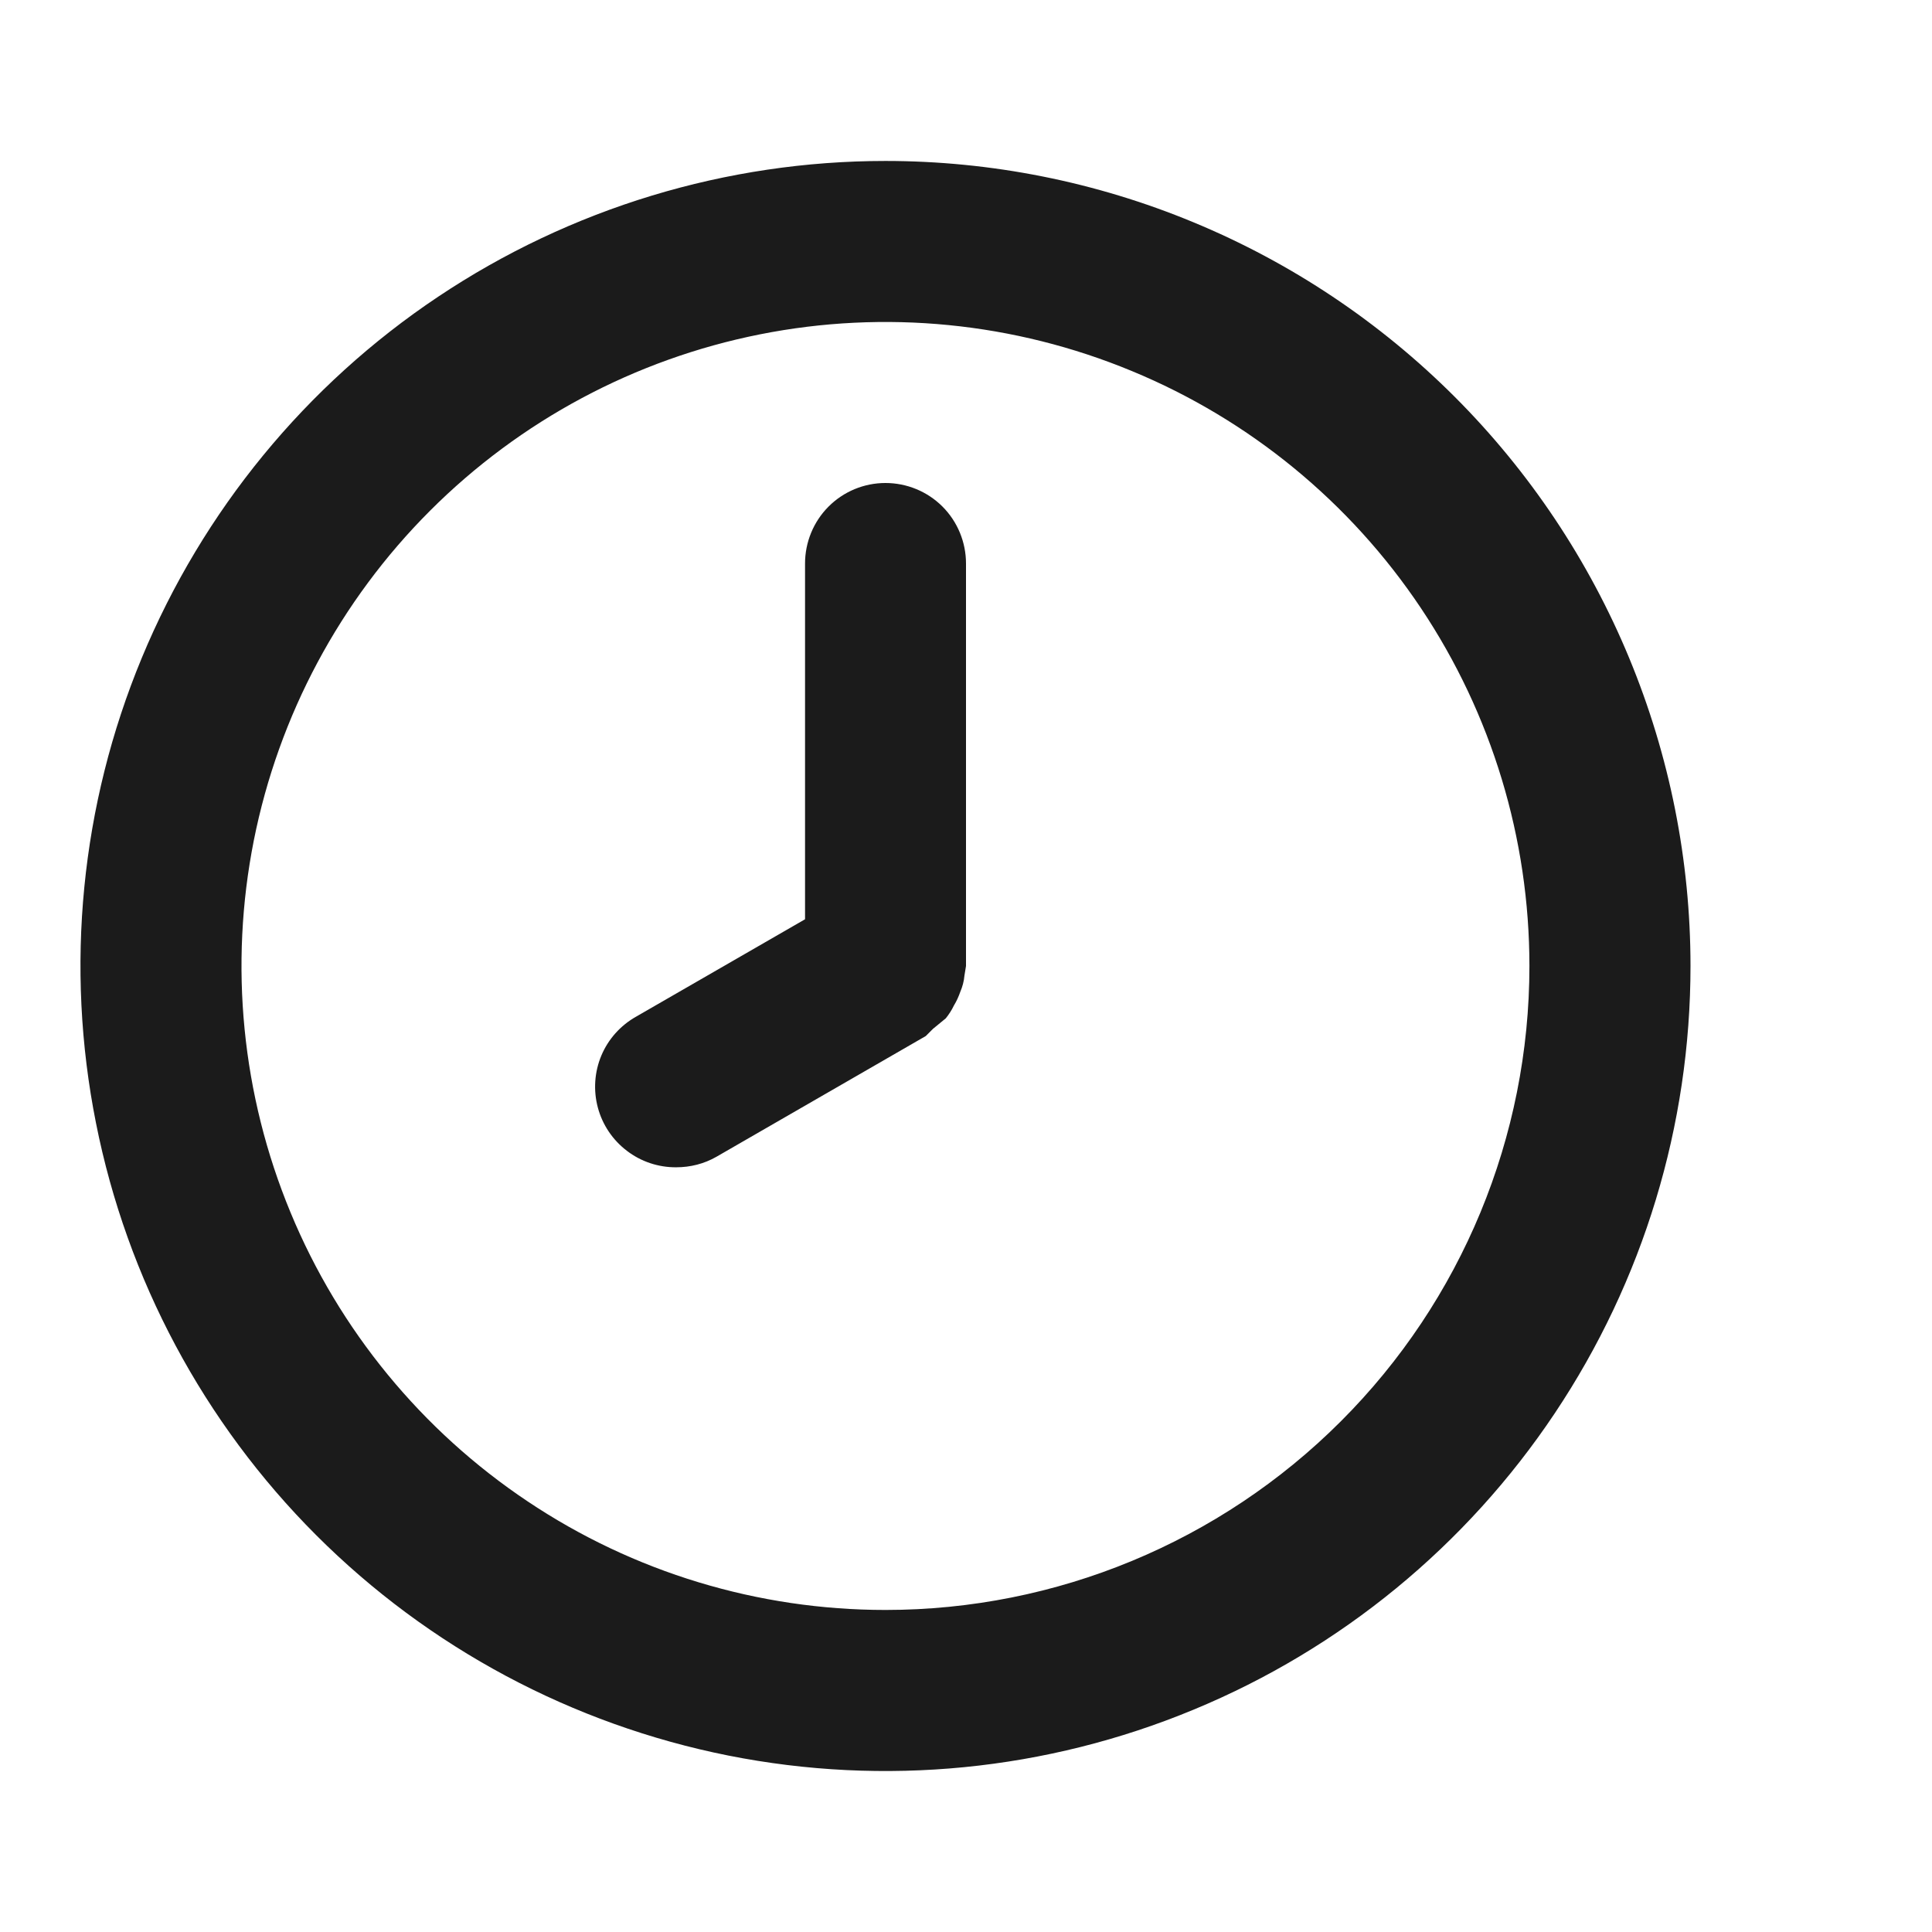
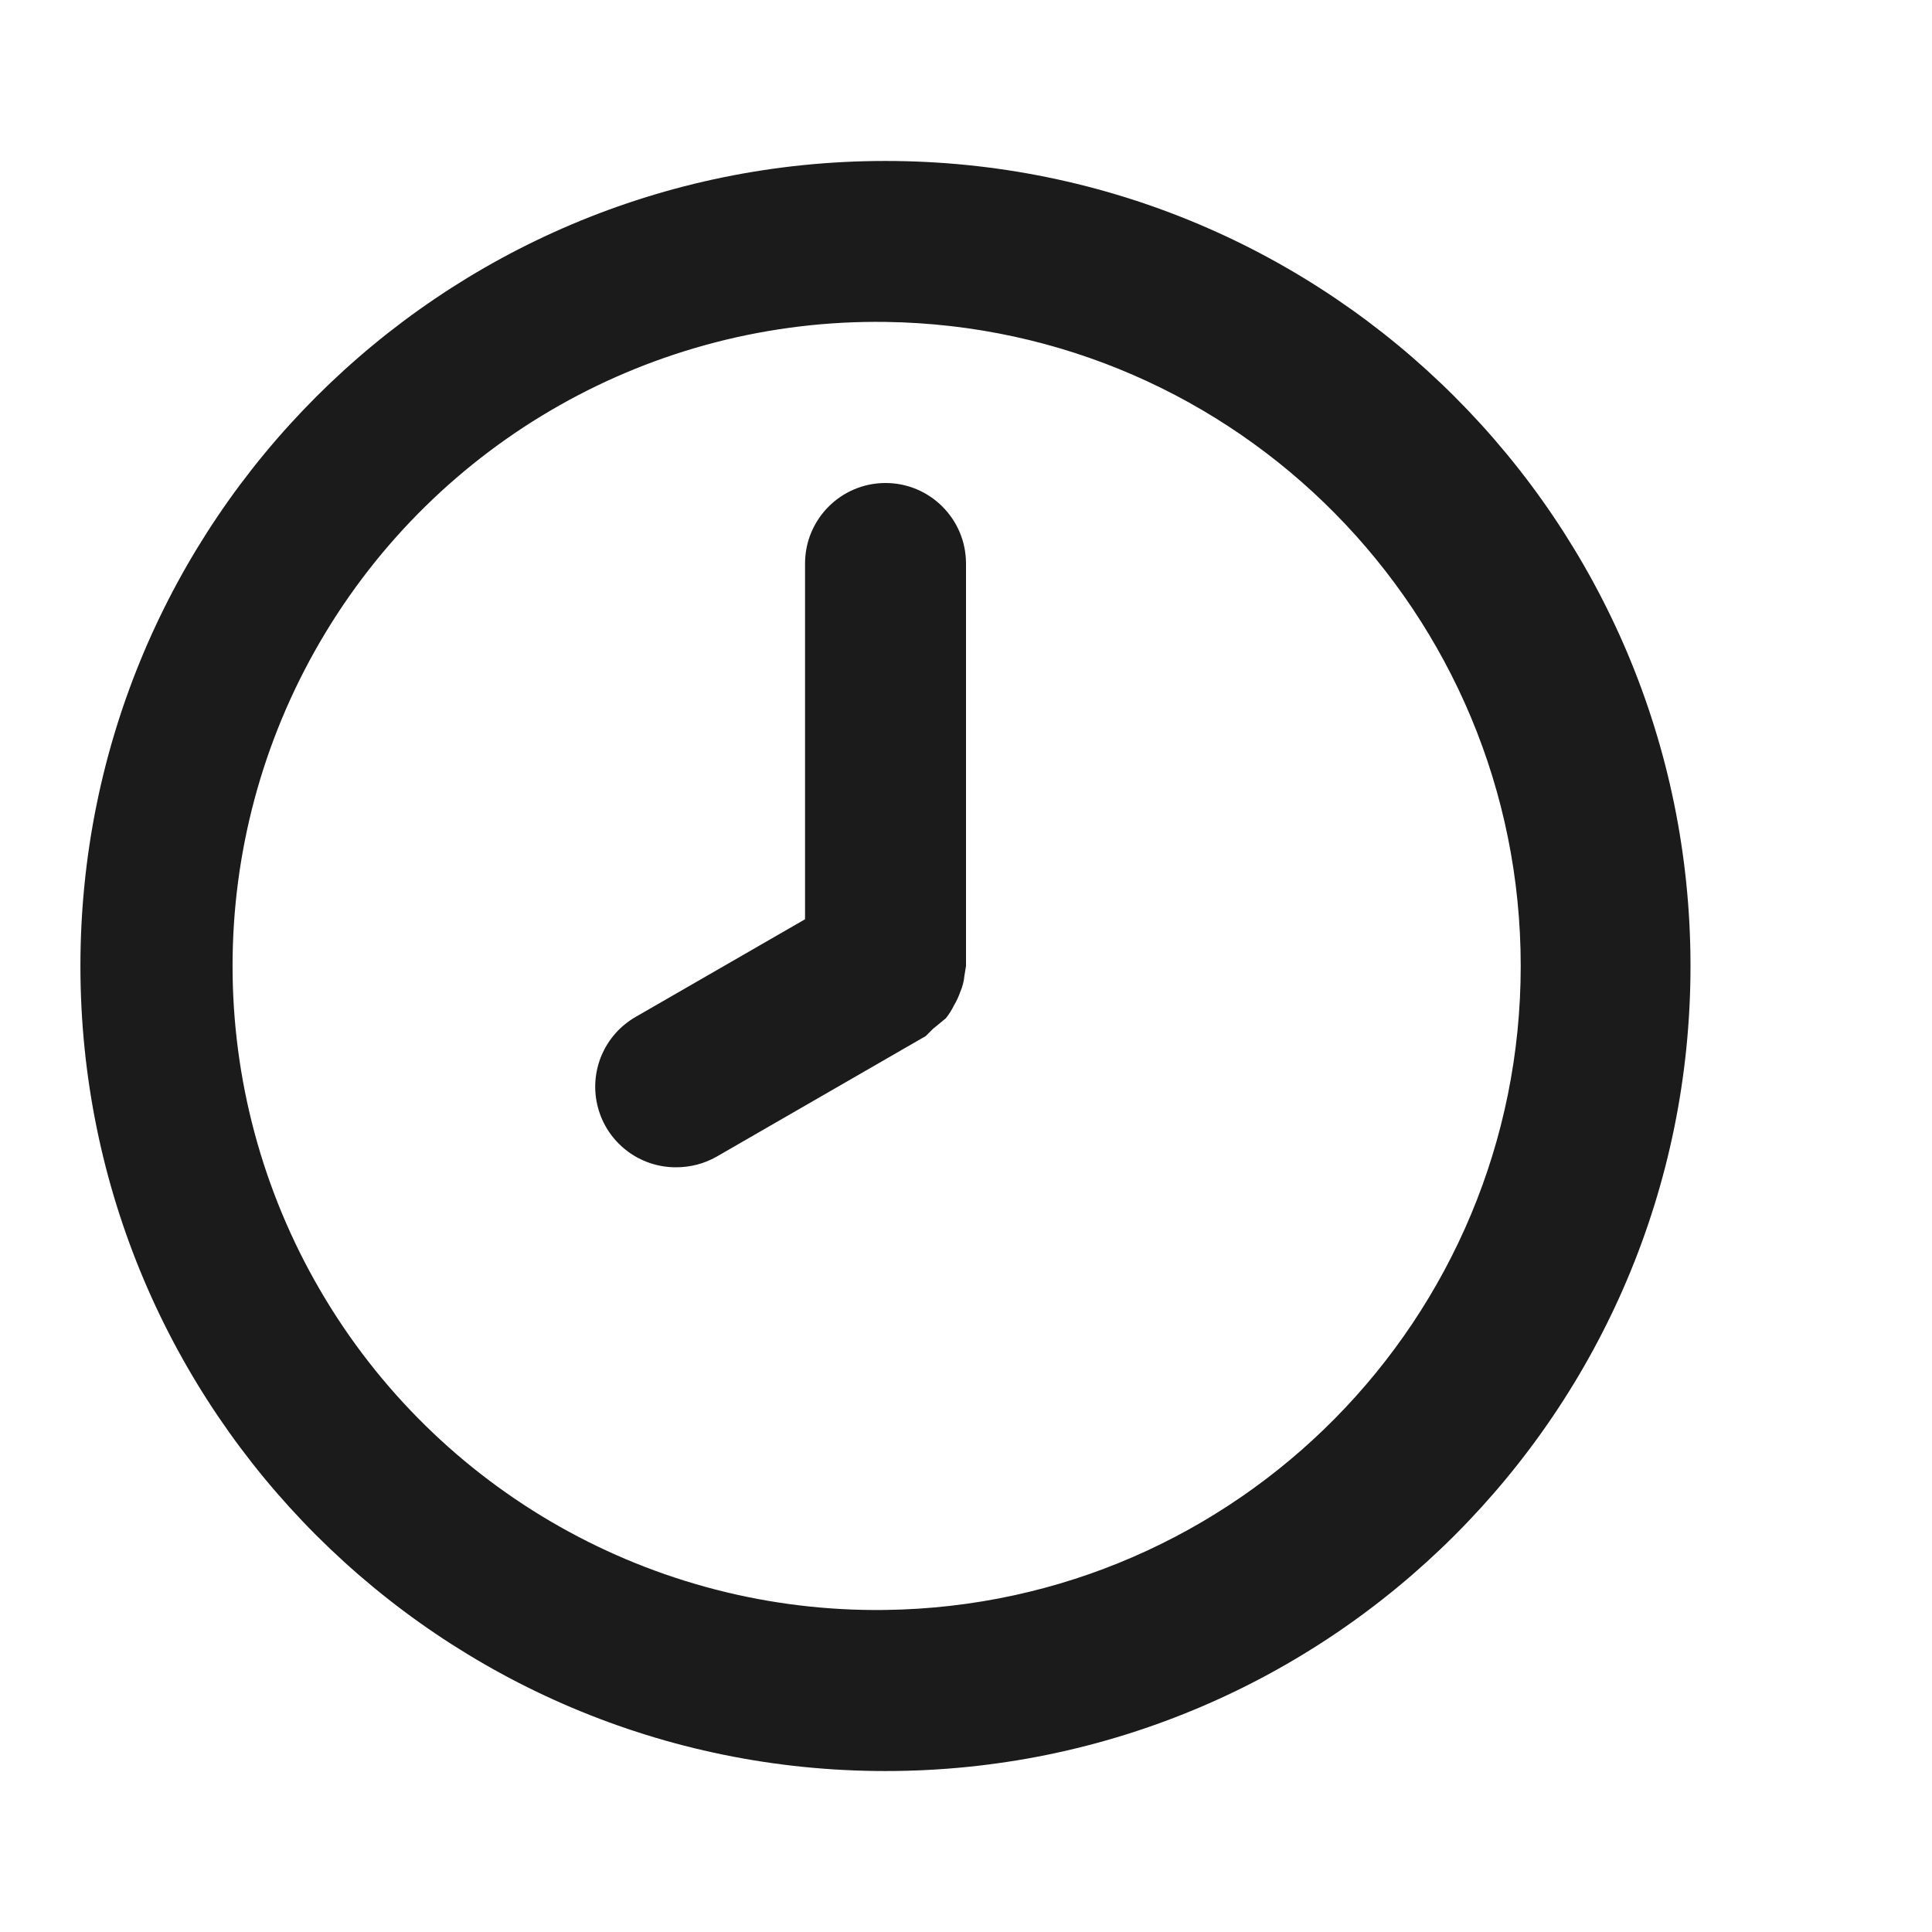
- <svg xmlns="http://www.w3.org/2000/svg" width="16" height="16" viewBox="0 0 16 16" fill="none">
-   <path d="M7.333 1.333C6.015 1.333 4.726 1.724 3.629 2.457C2.533 3.189 1.679 4.231 1.174 5.449C0.669 6.667 0.537 8.007 0.795 9.301C1.052 10.594 1.687 11.782 2.619 12.714C3.551 13.646 4.739 14.281 6.033 14.539C7.326 14.796 8.666 14.664 9.884 14.159C11.103 13.655 12.144 12.8 12.876 11.704C13.609 10.607 14 9.319 14 8C14 7.125 13.827 6.258 13.492 5.449C13.157 4.64 12.666 3.905 12.047 3.286C11.428 2.667 10.693 2.176 9.884 1.841C9.076 1.506 8.209 1.333 7.333 1.333ZM7.333 13.333C6.278 13.333 5.247 13.021 4.37 12.434C3.493 11.848 2.809 11.015 2.406 10.041C2.002 9.066 1.897 7.994 2.102 6.96C2.308 5.925 2.816 4.975 3.562 4.229C4.308 3.483 5.258 2.975 6.293 2.769C7.327 2.563 8.4 2.669 9.374 3.073C10.349 3.476 11.182 4.16 11.768 5.037C12.354 5.914 12.666 6.945 12.666 8C12.666 9.414 12.105 10.771 11.104 11.771C10.104 12.771 8.748 13.333 7.333 13.333ZM7.333 4C7.156 4 6.987 4.07 6.862 4.195C6.737 4.32 6.667 4.49 6.667 4.667V7.613L5.267 8.42C5.138 8.493 5.037 8.606 4.98 8.742C4.923 8.878 4.913 9.03 4.951 9.172C4.989 9.315 5.074 9.441 5.191 9.53C5.308 9.62 5.452 9.668 5.6 9.667C5.717 9.667 5.832 9.638 5.933 9.58L7.667 8.58L7.727 8.52L7.833 8.433C7.859 8.4 7.882 8.365 7.9 8.327C7.922 8.291 7.939 8.253 7.953 8.213C7.971 8.171 7.983 8.126 7.987 8.08L8 8V4.667C8 4.49 7.93 4.32 7.805 4.195C7.68 4.07 7.51 4 7.333 4Z" fill="#1B1B1B" />
+ <svg xmlns="http://www.w3.org/2000/svg" width="16" height="16" fill="none">
+   <path fill="#1B1B1B" d="M7.333 1.333a6.667 6.667 0 1 0 0 13.334 6.667 6.667 0 0 0 0-13.334Zm0 12a5.334 5.334 0 1 1 0-10.667 5.334 5.334 0 0 1 0 10.667Zm0-9.333a.667.667 0 0 0-.666.667v2.946l-1.4.807A.667.667 0 0 0 5.6 9.667c.117 0 .232-.03.333-.087l1.734-1 .06-.06.106-.087a.573.573 0 0 0 .067-.106.592.592 0 0 0 .053-.114.433.433 0 0 0 .034-.133L8 8V4.667A.667.667 0 0 0 7.333 4Z" />
</svg>
